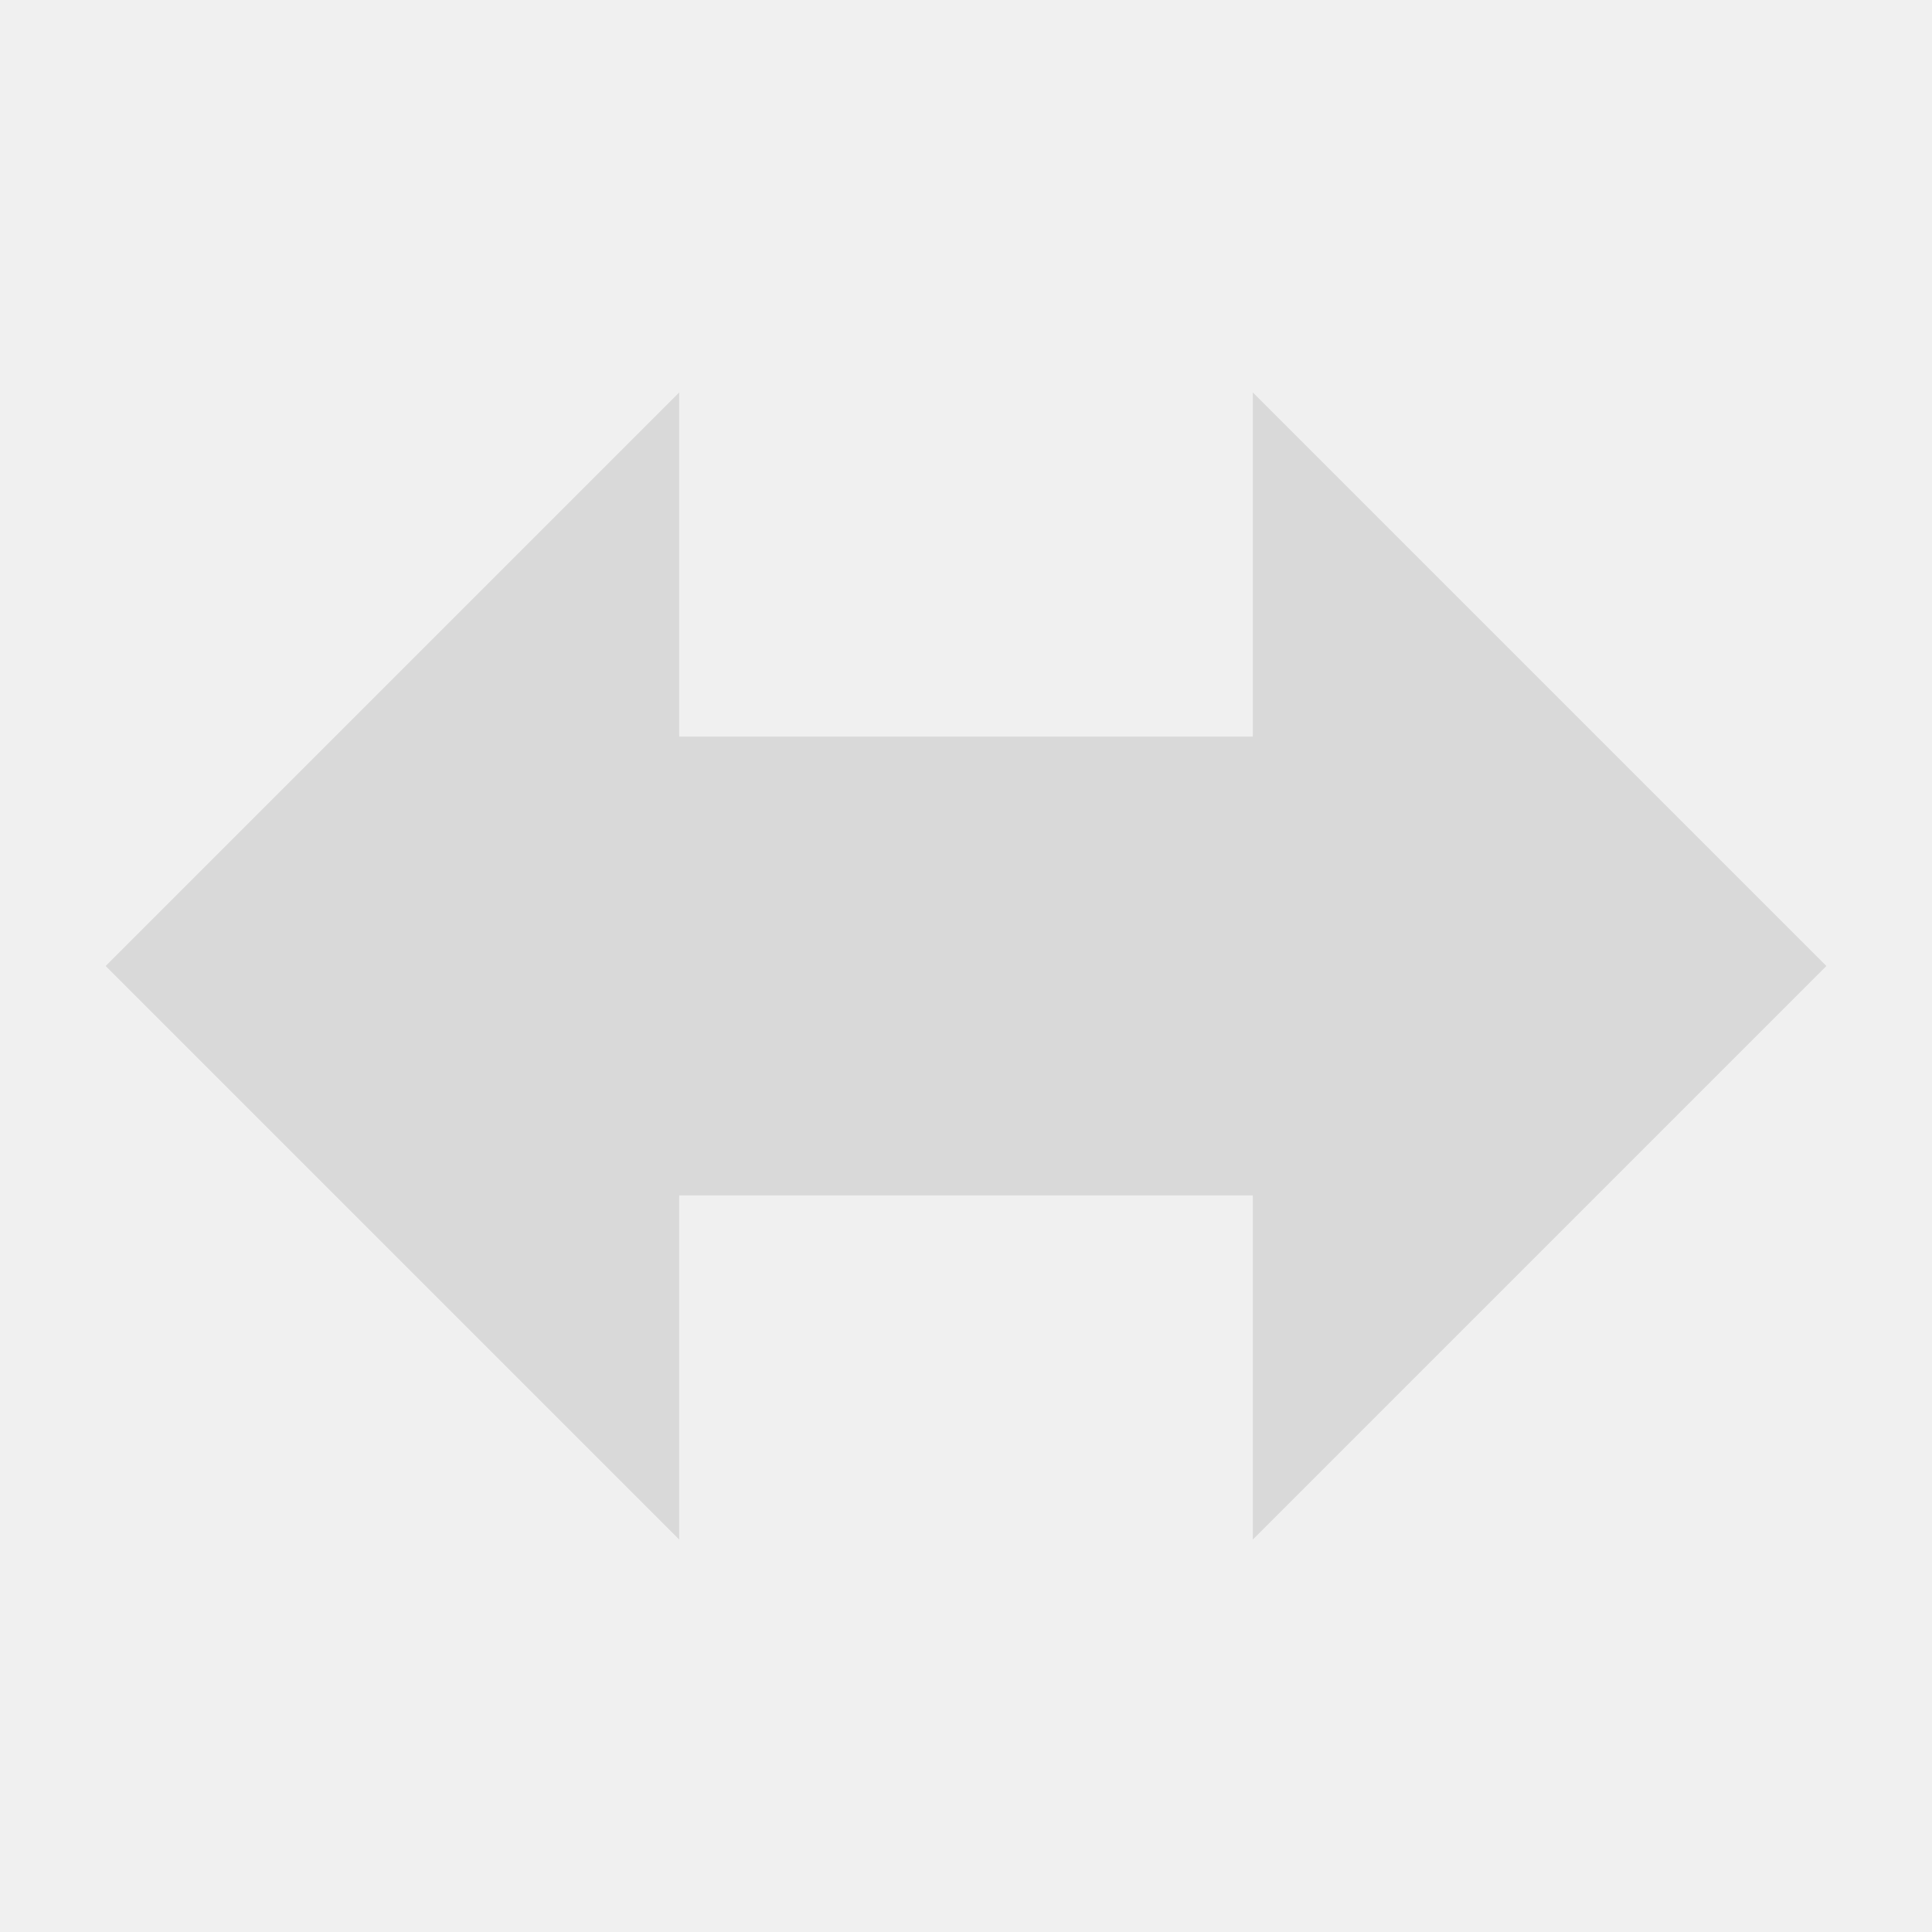
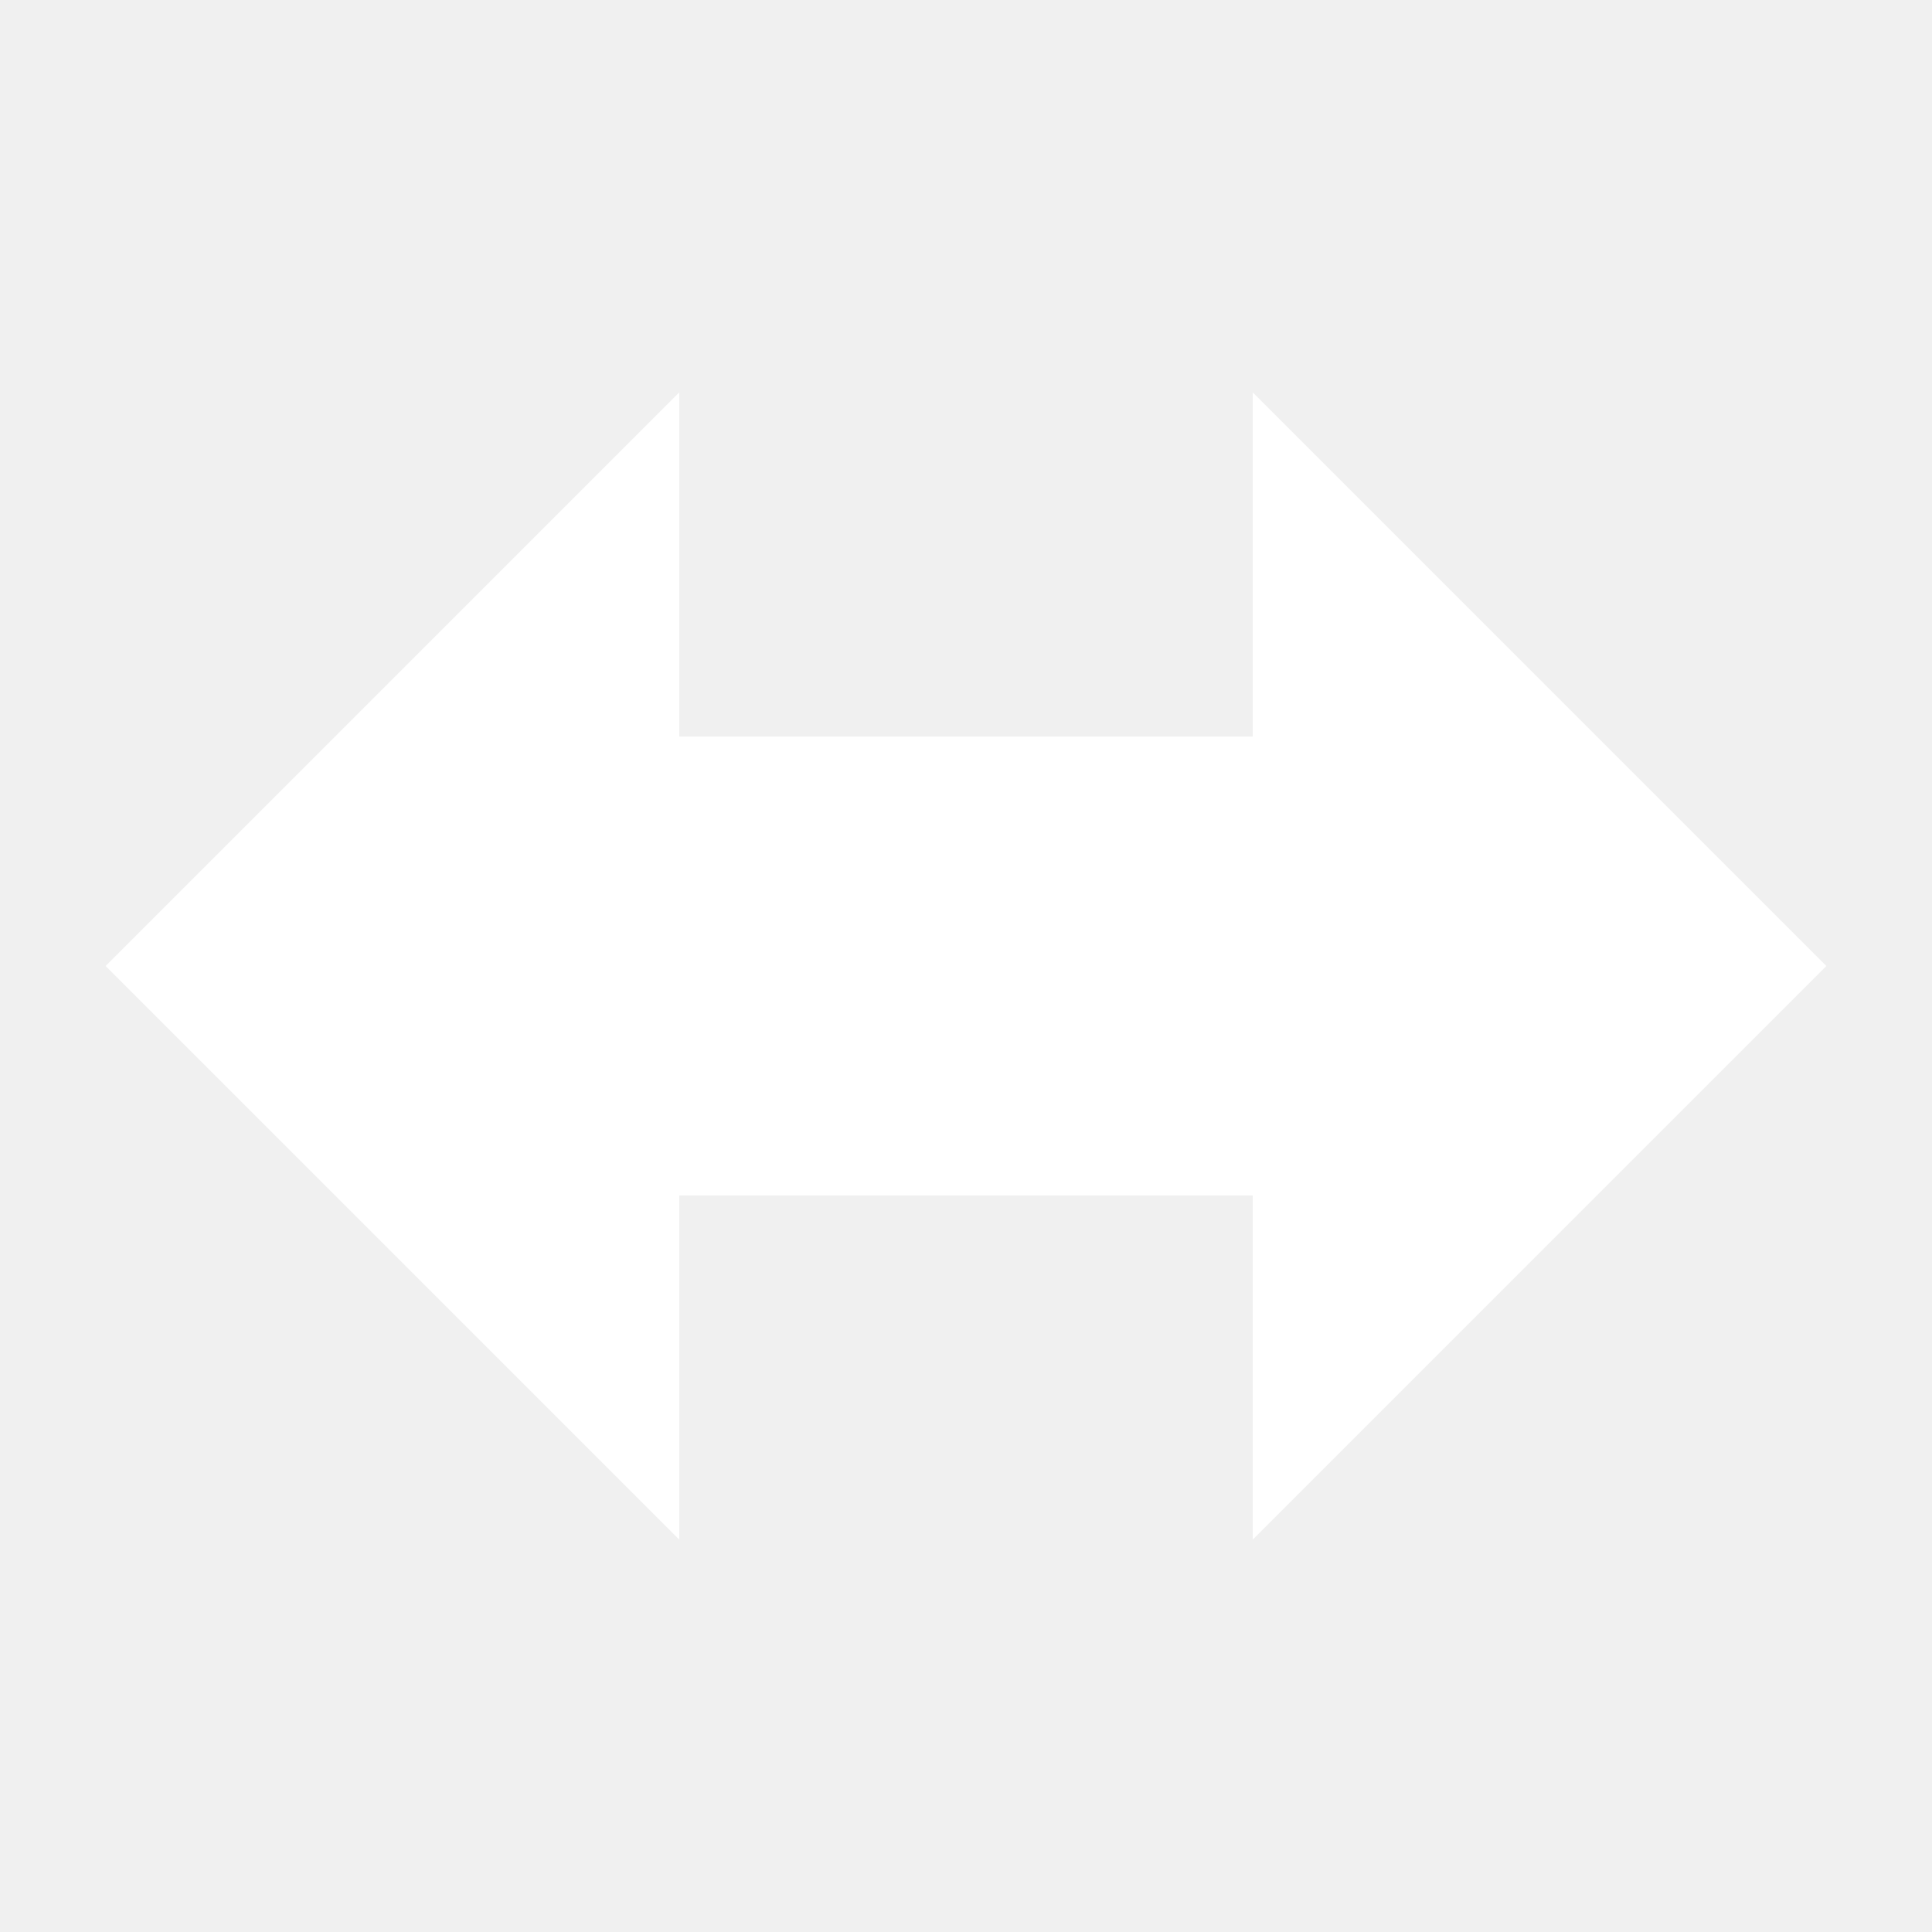
<svg xmlns="http://www.w3.org/2000/svg" width="32" height="32" viewBox="0 0 32 32" fill="none" role="img" aria-label="Switch button icon">
-   <path d="M1.75 16            L11.25 6.50            V12.20            H20.75            V6.50            L30.25 16            L20.75 25.50            V19.80            H11.25            V25.50            Z" fill="#D9D9D9" />
+   <path d="M1.75 16            L11.25 6.50            V12.20            H20.75            V6.50            L30.25 16            L20.75 25.50            V19.80            H11.25            V25.50            Z" fill="#FFFFFF" />
</svg>
